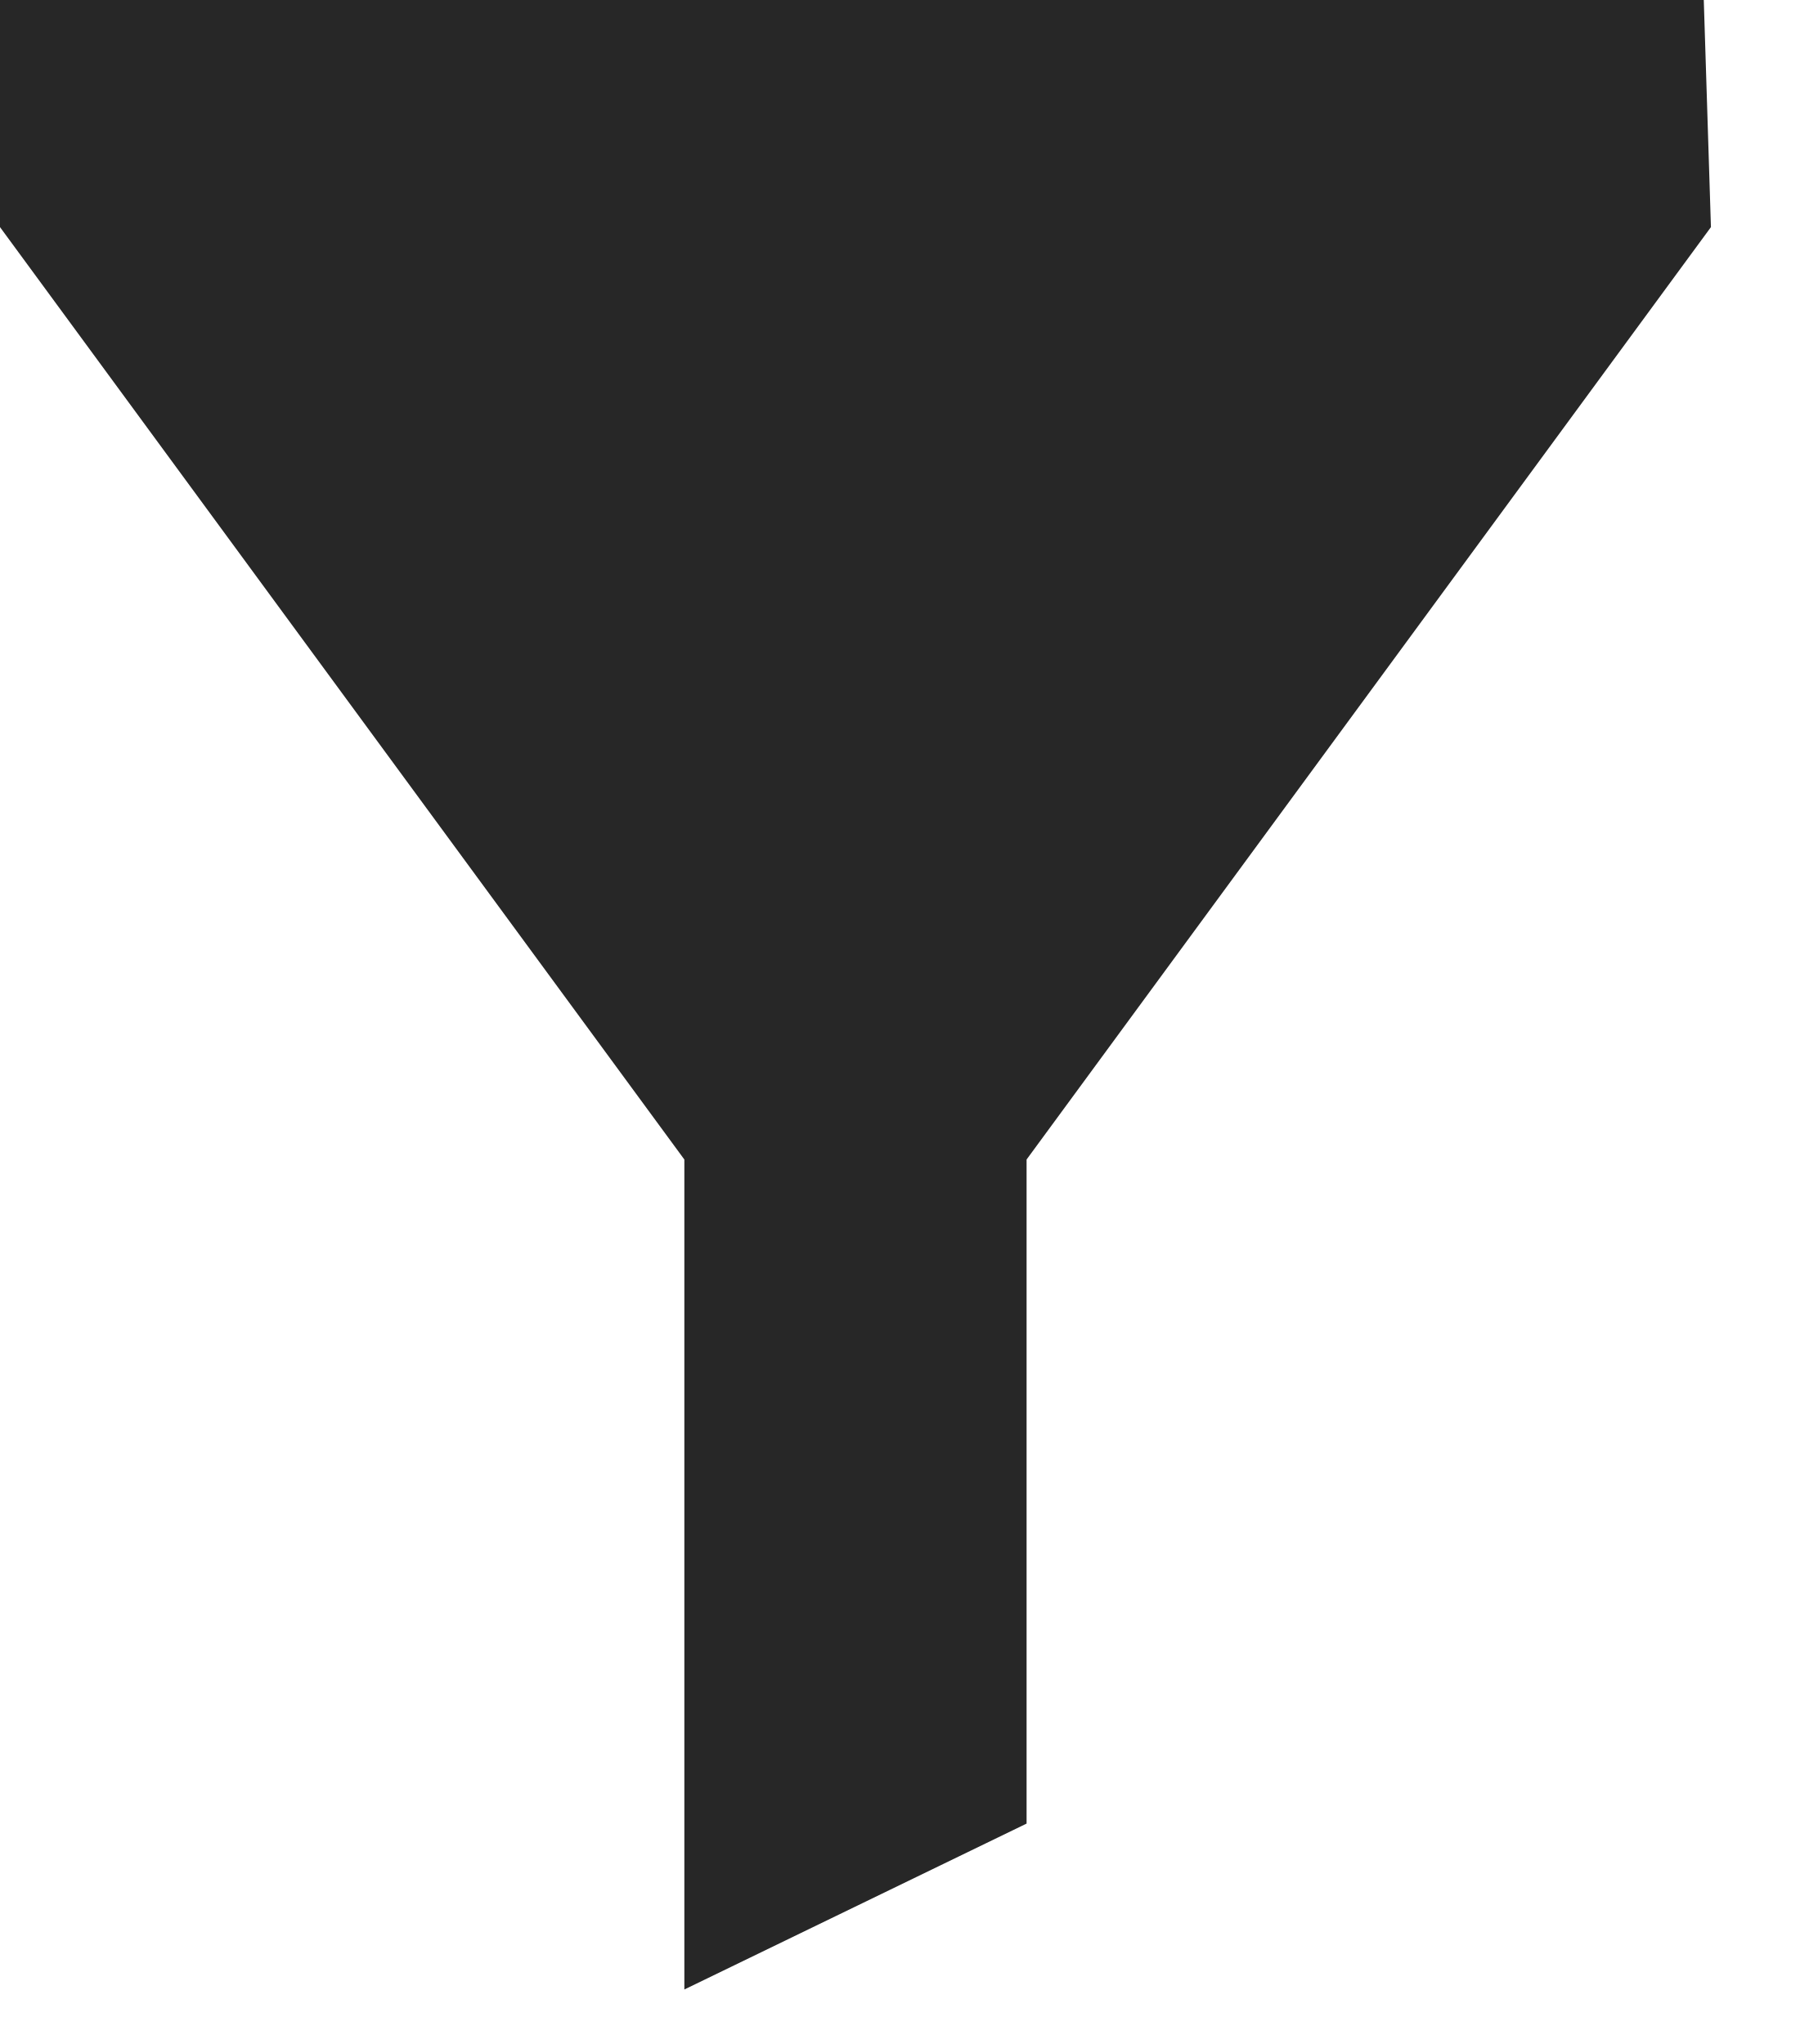
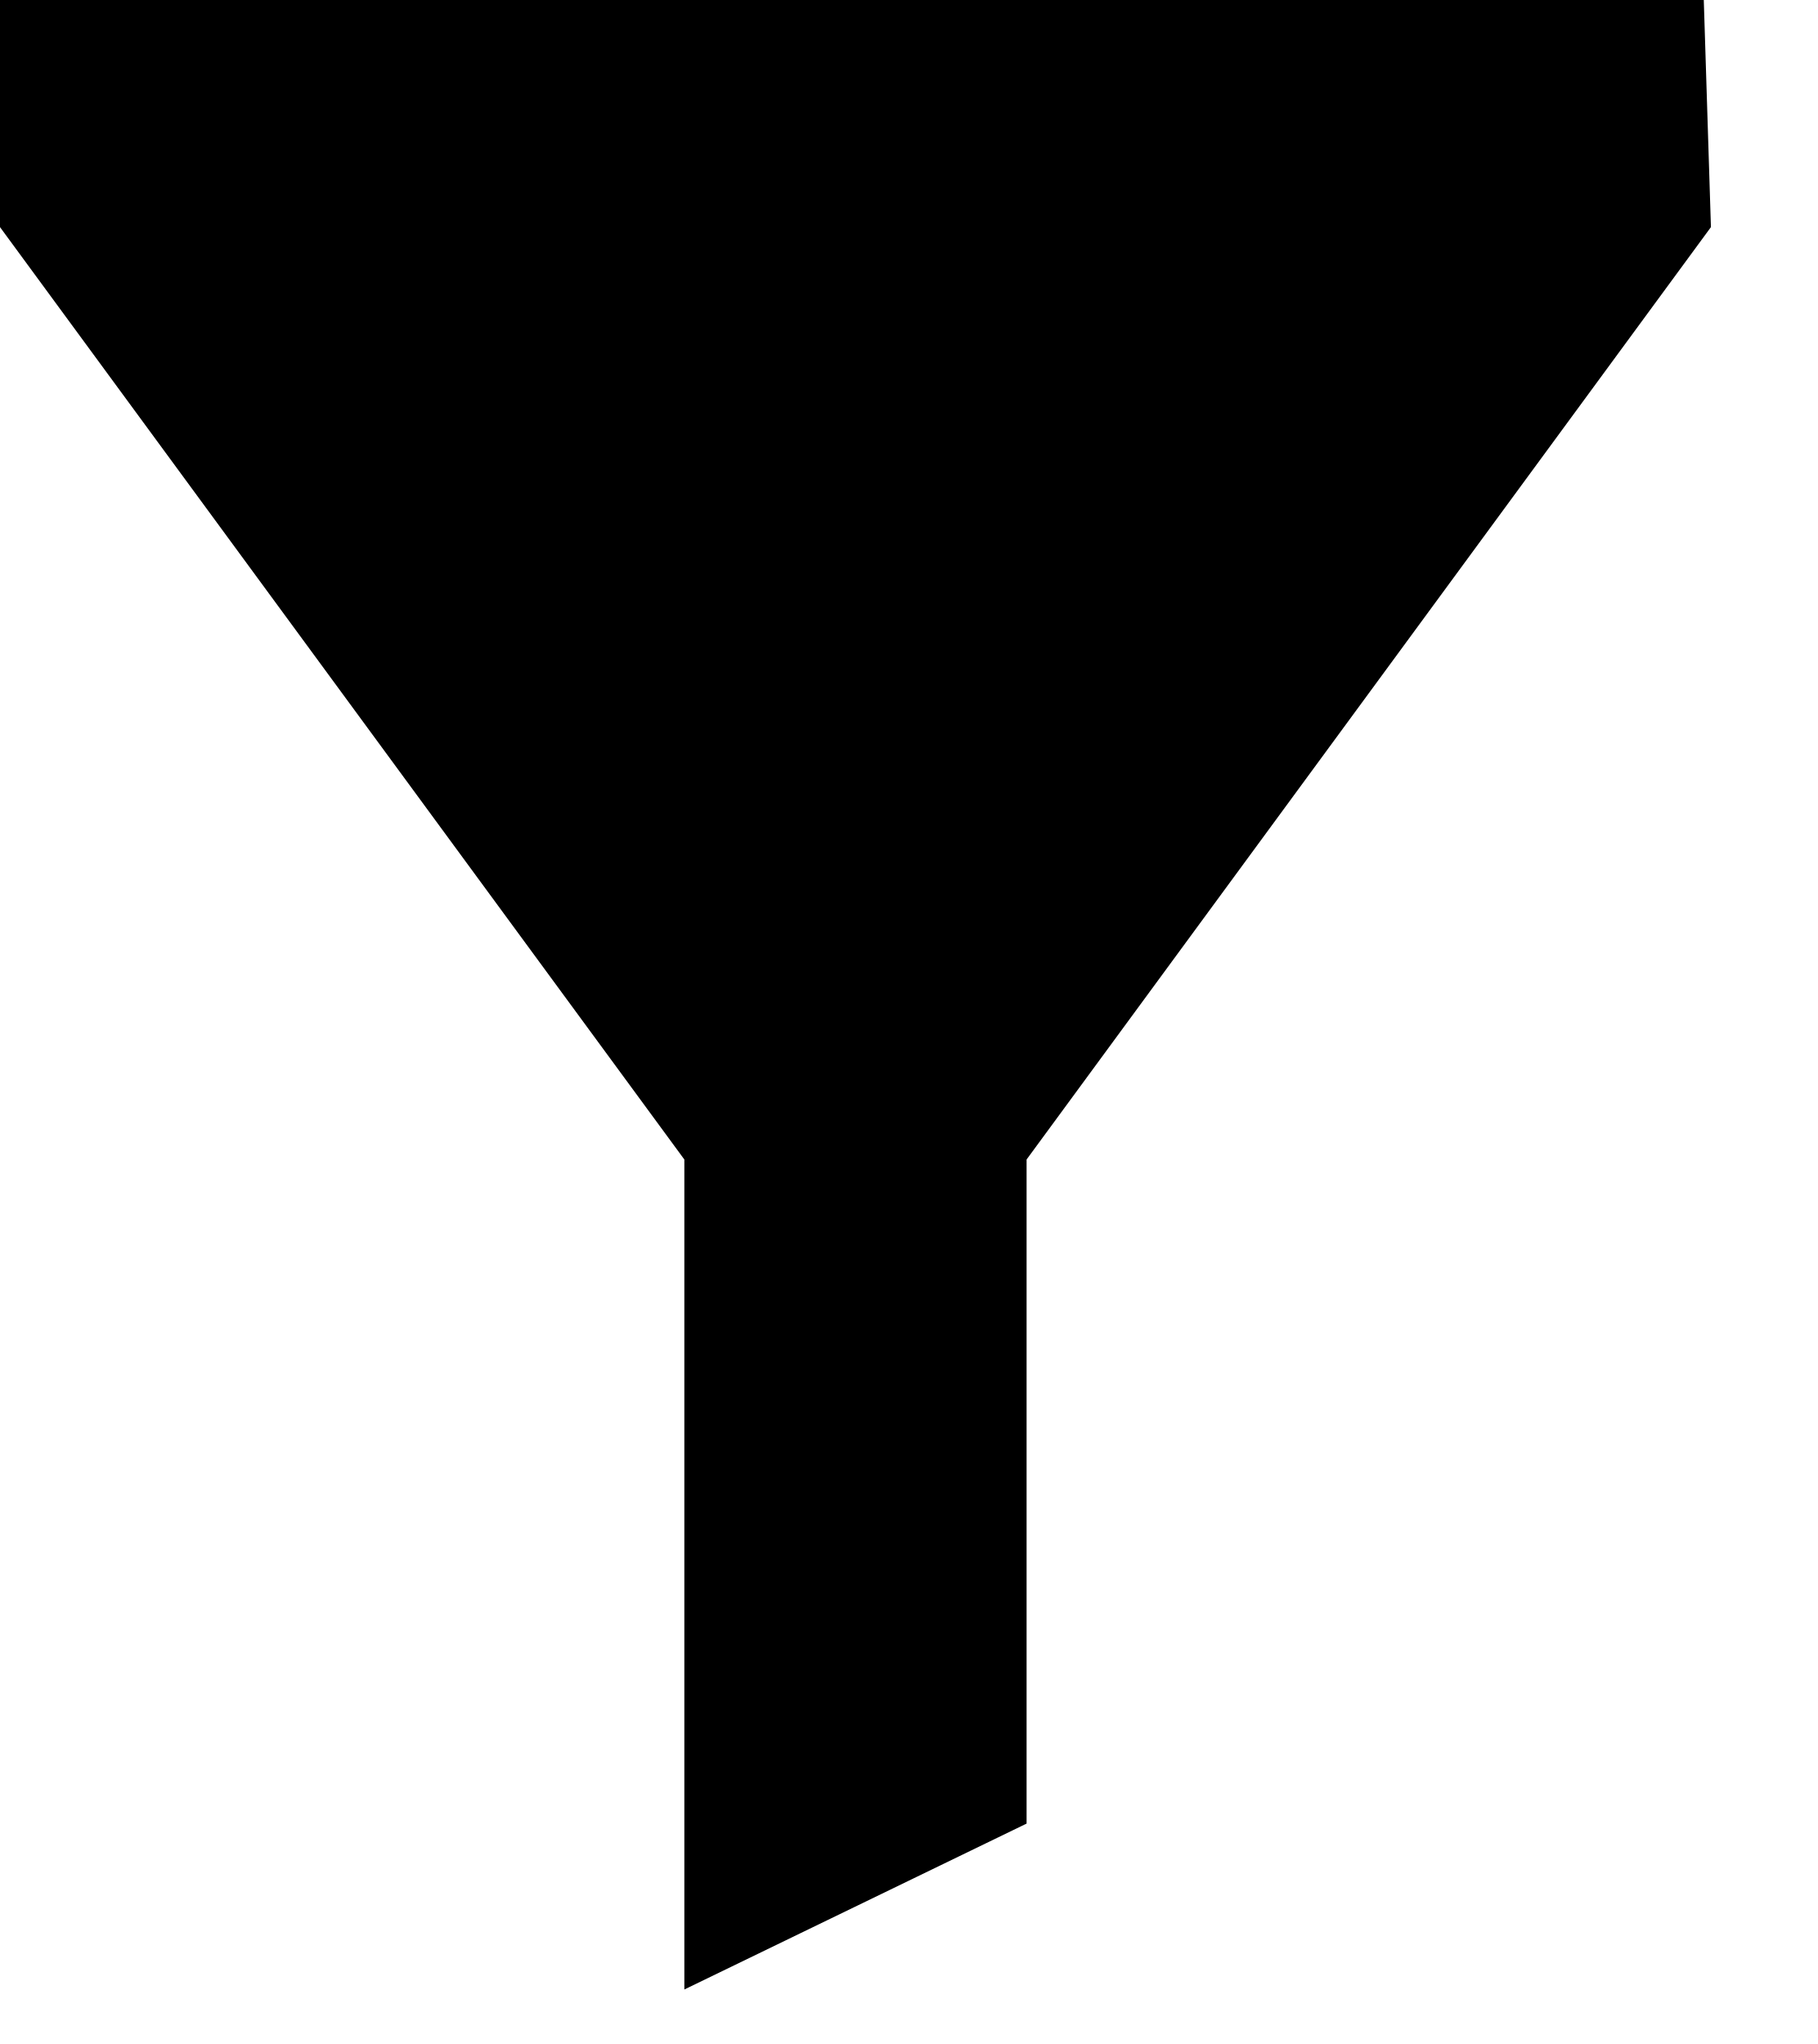
<svg xmlns="http://www.w3.org/2000/svg" width="16px" height="18px" viewBox="0 0 16 18" version="1.1">
  <g id="filter-search" stroke="none" stroke-width="1" fill="none" fill-rule="evenodd">
-     <polygon id="Rectangle-Copy-3" fill="#272727" fill-rule="nonzero" points="0 2 0 0 15 5.87177383e-14 15.063 2 9.038 10.211 9.038 16.059 6.025 17.52 6.025 10.211" />
+     <polygon id="Rectangle-Copy-3" fill="currentColor" fill-rule="nonzero" points="0 2 0 0 15 5.87177383e-14 15.063 2 9.038 10.211 9.038 16.059 6.025 17.52 6.025 10.211" />
  </g>
</svg>
